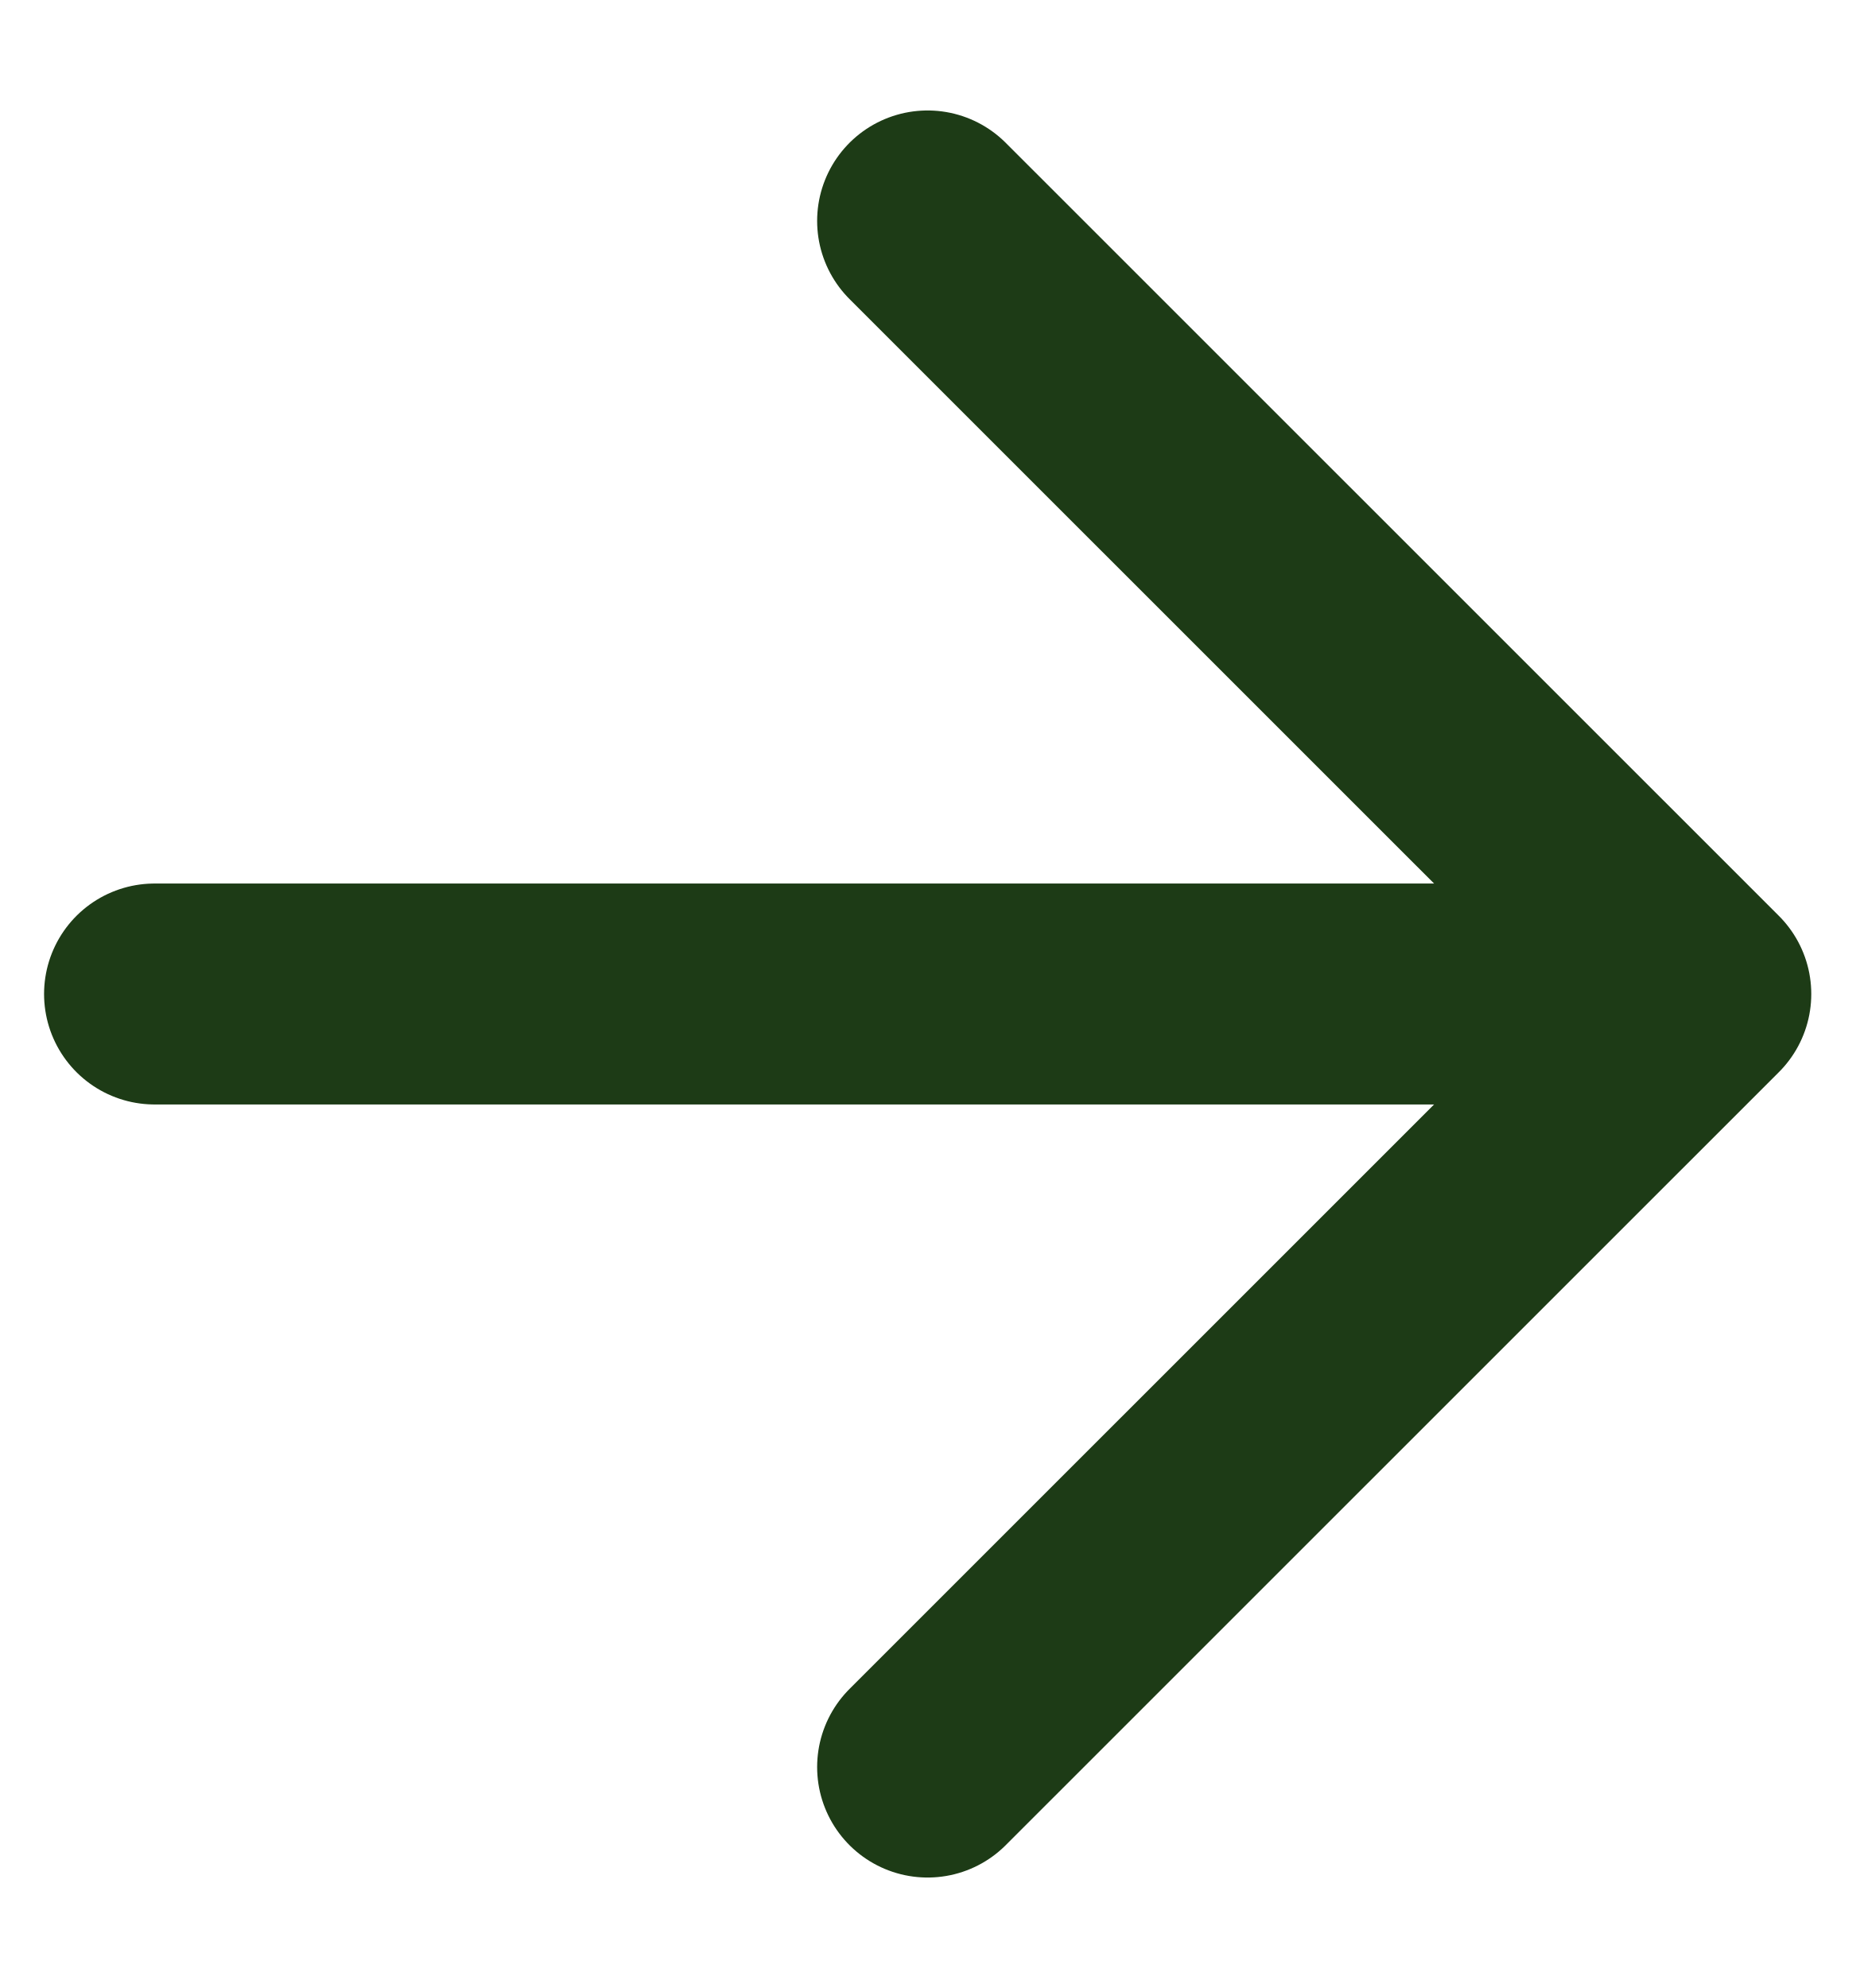
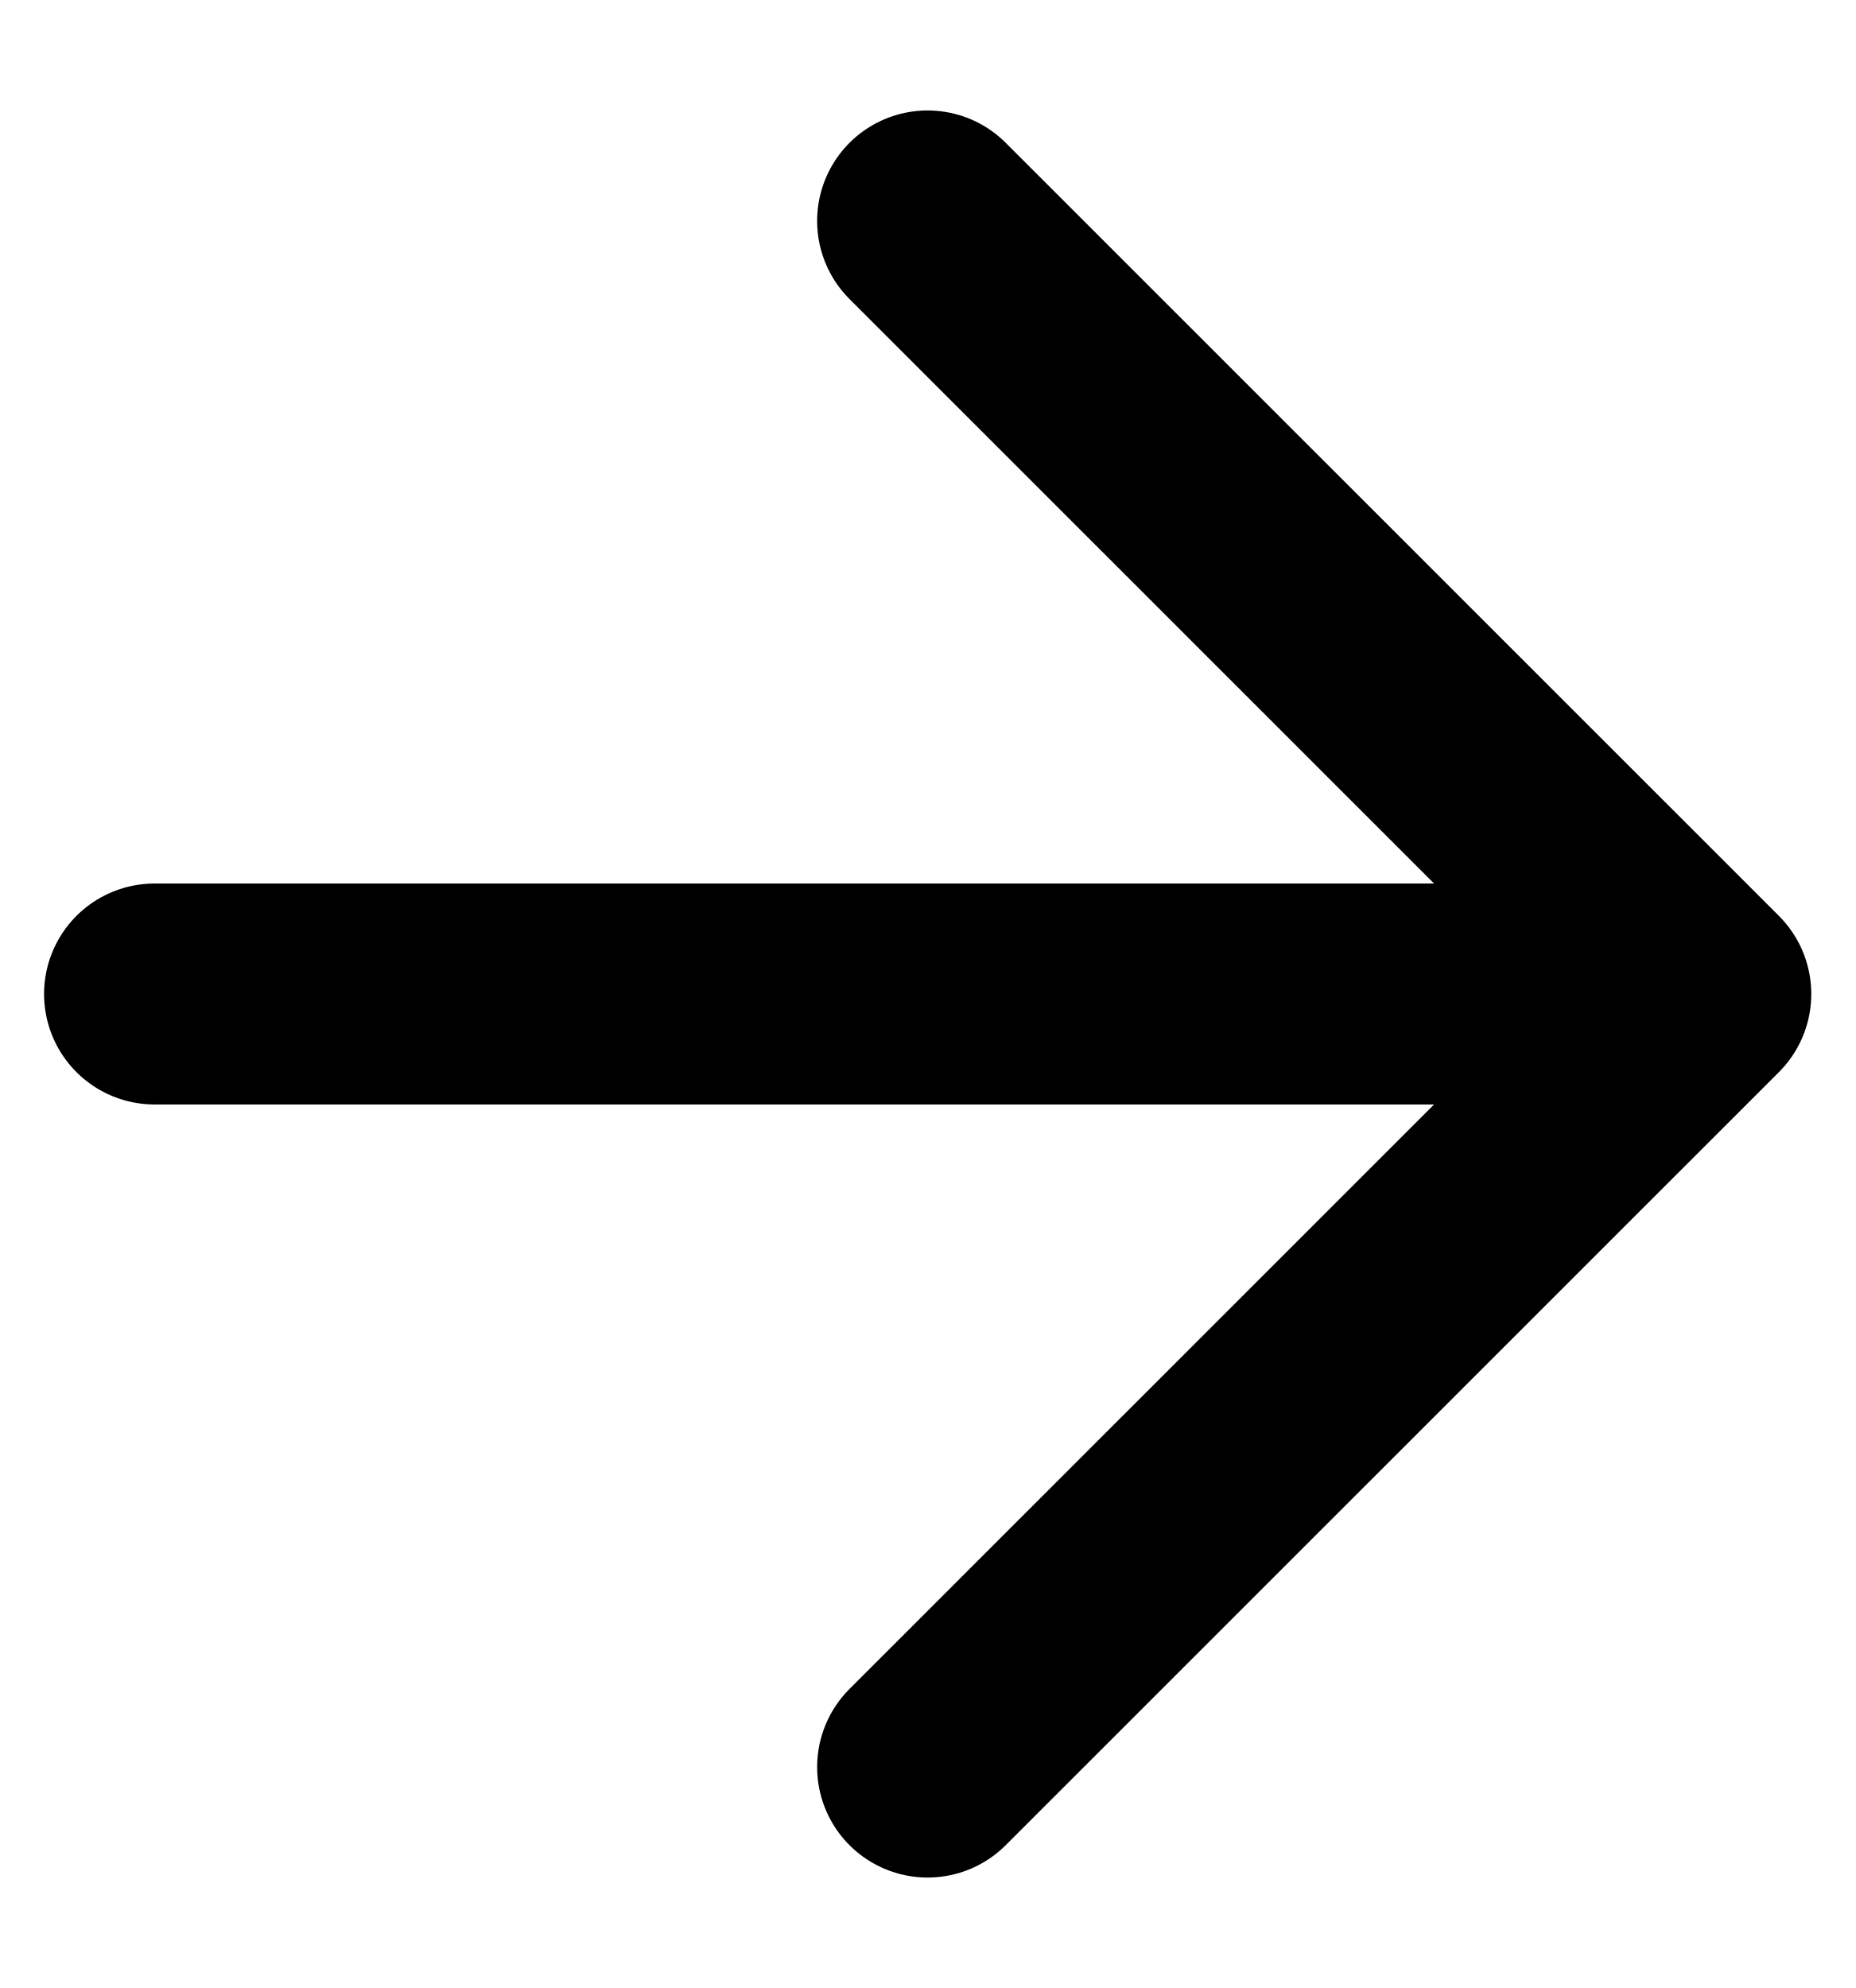
<svg xmlns="http://www.w3.org/2000/svg" width="14" height="15" viewBox="0 0 14 15" fill="none">
-   <path d="M1.166 7.5H12.833M12.833 7.5L6.999 1.667M12.833 7.5L6.999 13.333" stroke="#1d3b16" stroke-width="1.667" stroke-linecap="round" stroke-linejoin="round" />
+   <path d="M1.166 7.5H12.833M12.833 7.5L6.999 1.667M12.833 7.5L6.999 13.333" stroke="currentColor" stroke-width="1.667" stroke-linecap="round" stroke-linejoin="round" color="currentColor" />
</svg>
